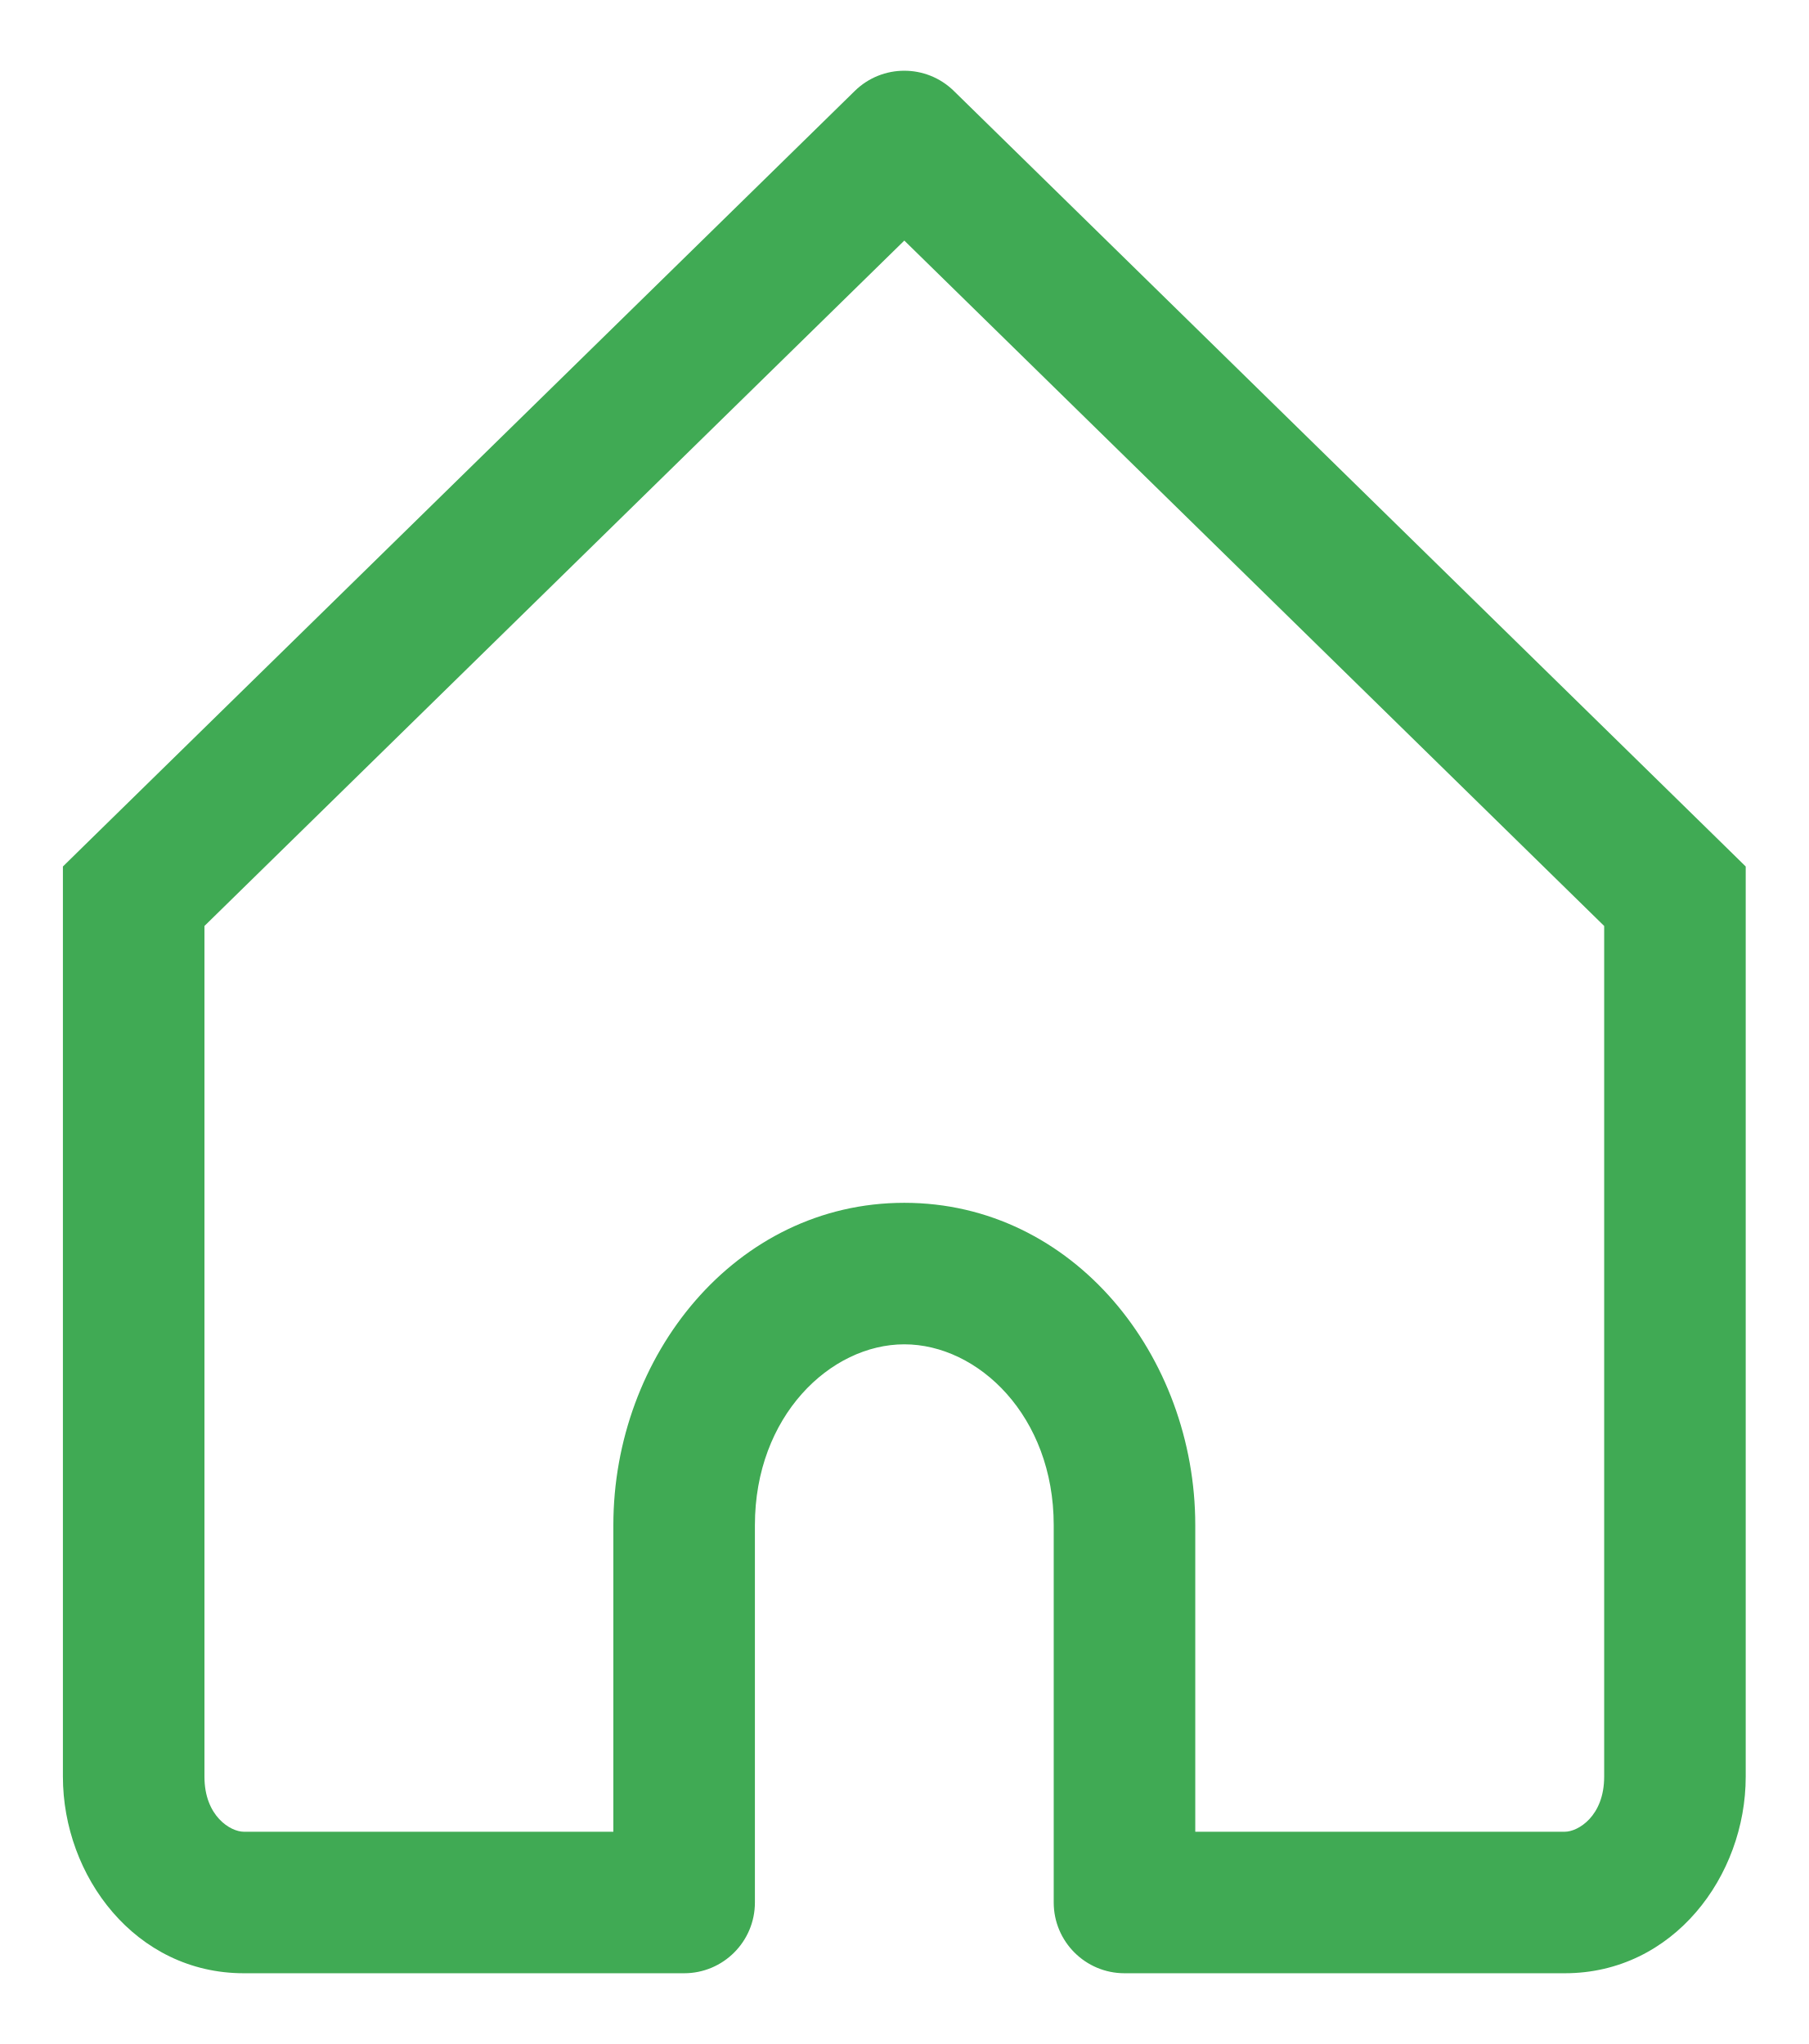
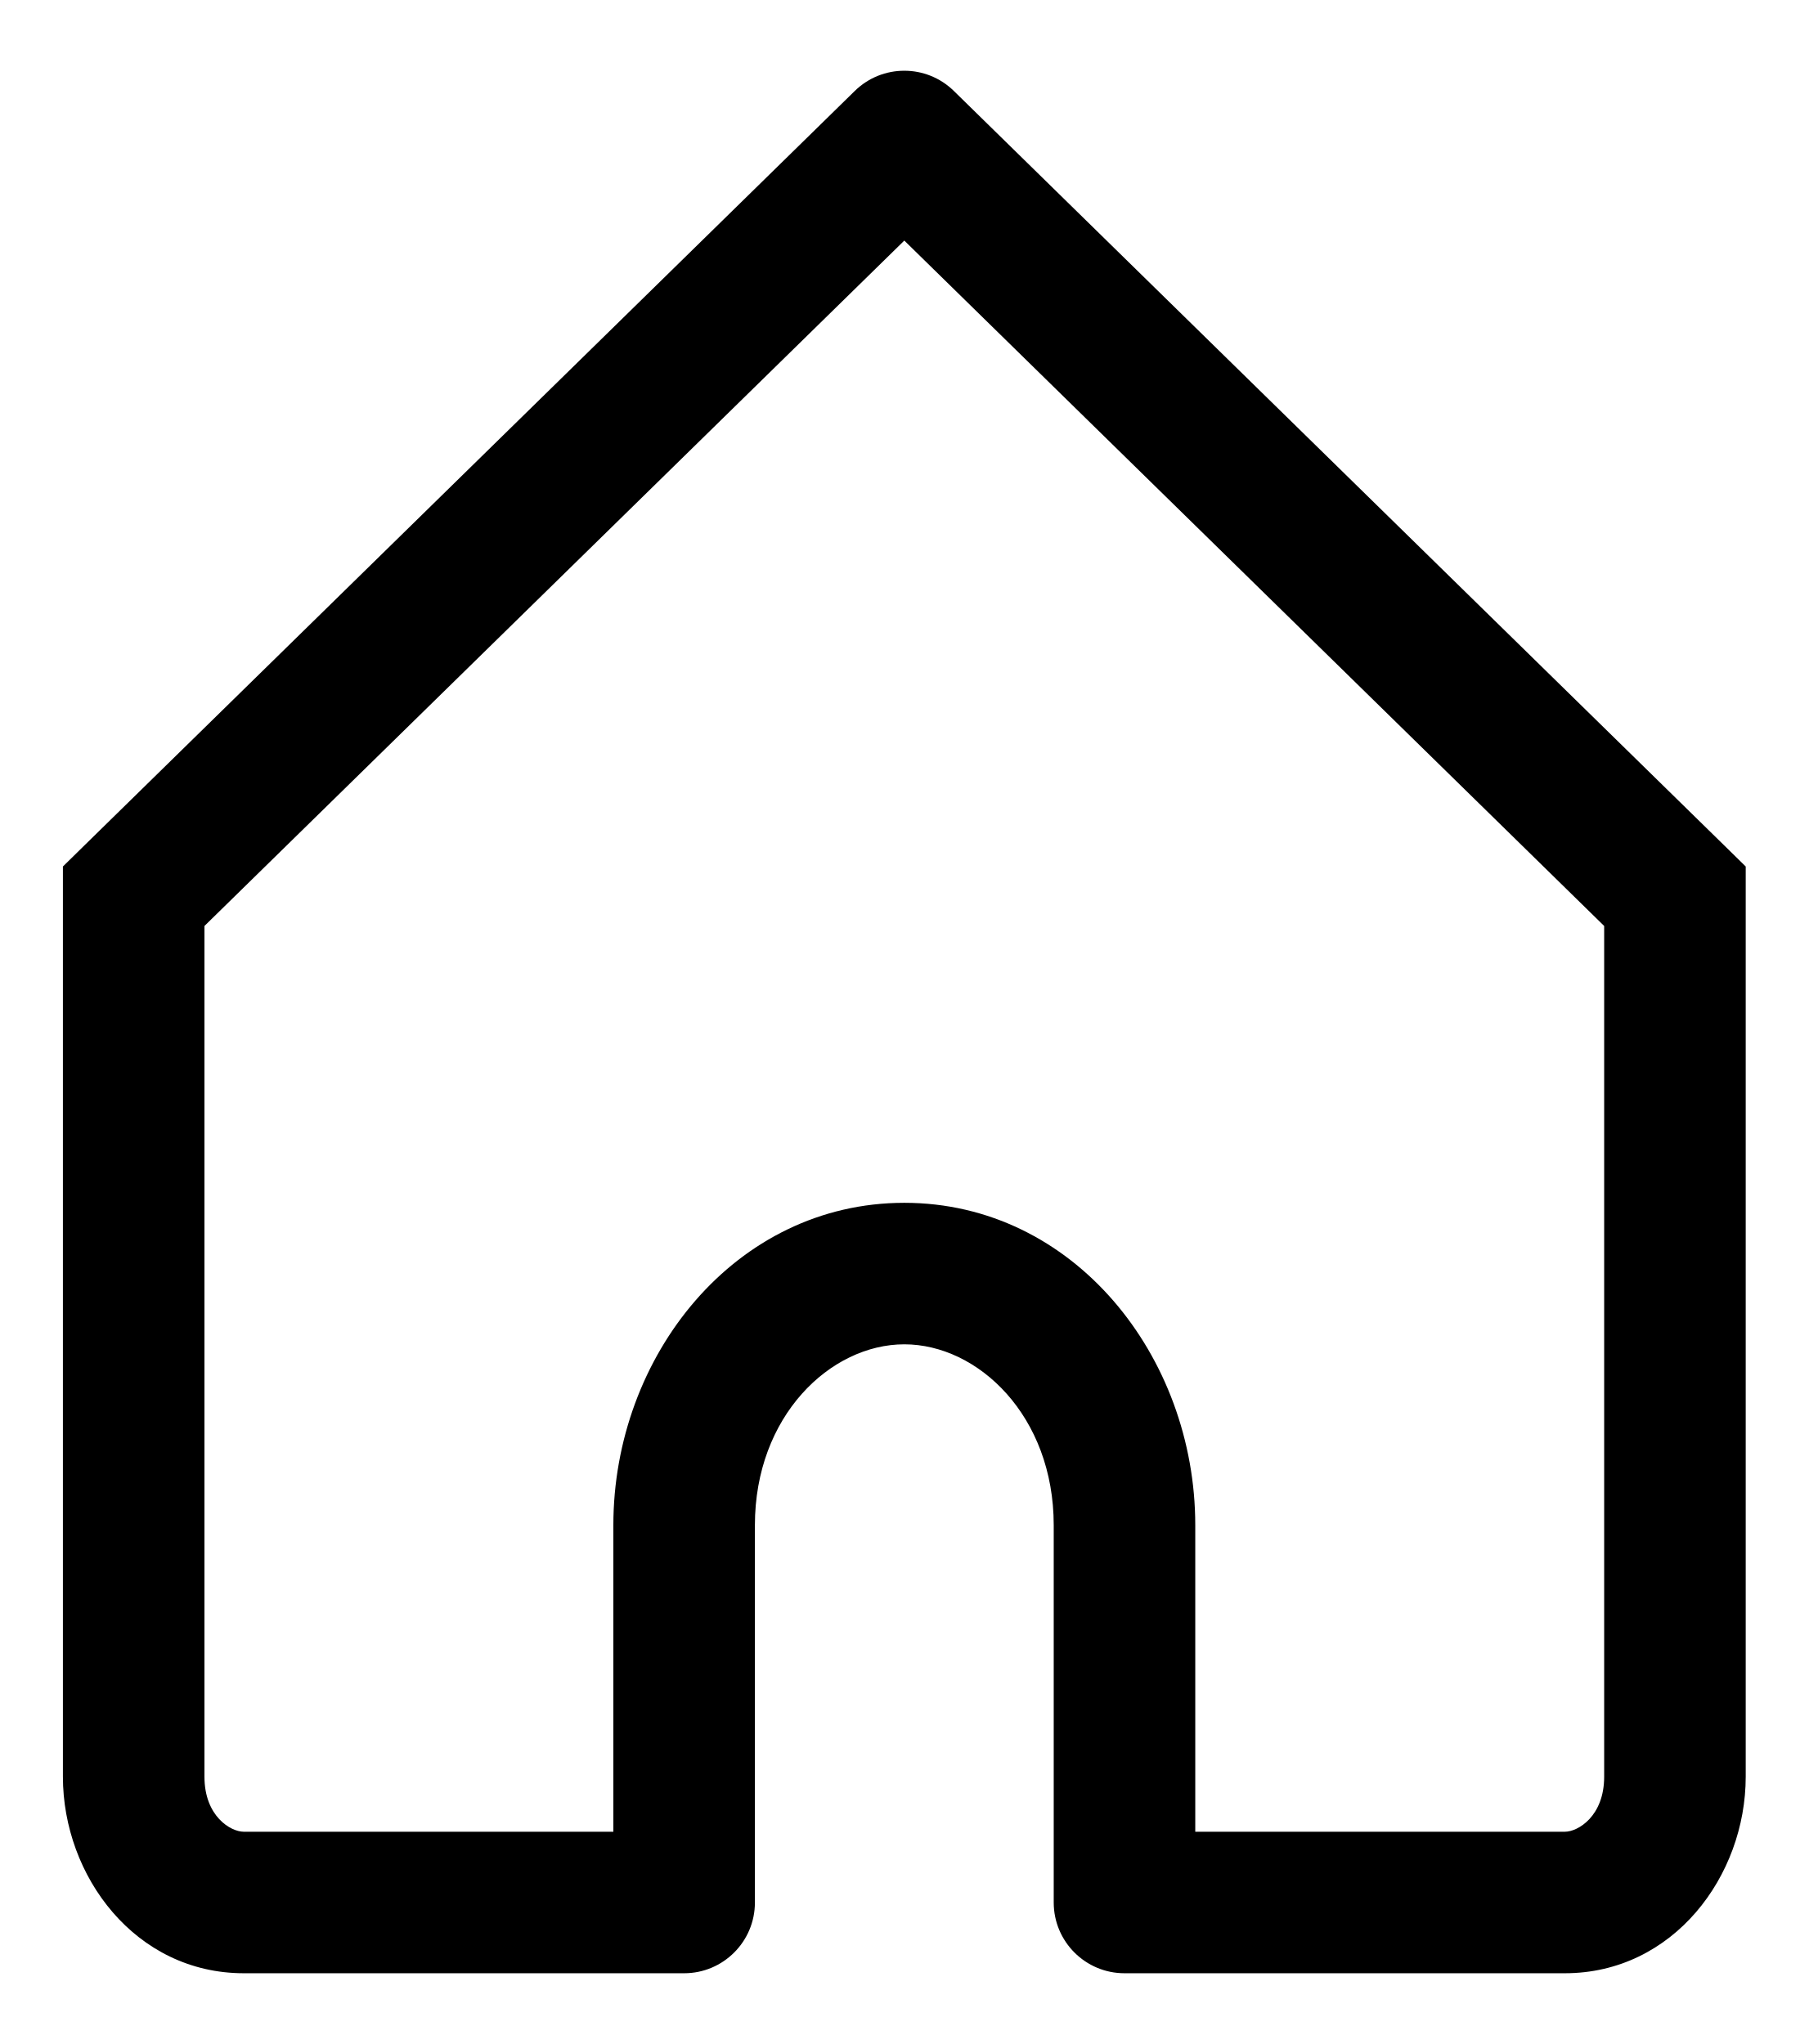
- <svg xmlns="http://www.w3.org/2000/svg" width="23" height="26" viewBox="0 0 23 26" fill="none">
-   <path d="M11.5 1.8L12.13 1.157C11.78 0.814 11.22 0.814 10.87 1.157L11.5 1.8ZM1.7 11.4L1.07 10.757L0.8 11.022V11.4H1.7ZM8.7 24.2V25.1C9.197 25.1 9.6 24.697 9.6 24.2H8.7ZM14.3 24.2H13.4C13.4 24.697 13.803 25.1 14.3 25.1V24.2ZM21.3 11.4H22.2V11.022L21.93 10.757L21.3 11.4ZM3.1 25.1H8.7V23.3H3.1V25.1ZM21.93 10.757L12.13 1.157L10.87 2.443L20.67 12.043L21.93 10.757ZM10.87 1.157L1.07 10.757L2.33 12.043L12.13 2.443L10.87 1.157ZM9.6 24.2V19.4H7.8V24.2H9.6ZM13.4 19.4V24.2H15.2V19.4H13.4ZM14.3 25.1H19.9V23.3H14.3V25.1ZM22.2 22.6V11.4H20.4V22.6H22.2ZM0.8 11.4V22.6H2.6V11.4H0.8ZM11.5 17.1C12.44 17.1 13.4 18.013 13.4 19.4H15.2C15.2 17.252 13.653 15.3 11.5 15.3V17.1ZM11.5 15.3C9.348 15.3 7.8 17.252 7.8 19.4H9.6C9.6 18.013 10.56 17.1 11.5 17.1V15.3ZM19.9 25.1C21.28 25.1 22.2 23.864 22.2 22.6H20.4C20.4 23.103 20.067 23.3 19.9 23.3V25.1ZM3.1 23.3C2.933 23.3 2.6 23.103 2.6 22.6H0.8C0.8 23.864 1.721 25.1 3.1 25.1V23.3Z" fill="#40AA54" />
+ <svg xmlns="http://www.w3.org/2000/svg" width="23" height="26" viewBox="0 0 23 26">
+   <path d="m11.5 1.8.63-.643c-.35-.343-.91-.343-1.26 0zm-9.8 9.6-.63-.643-.27.265v.378zm7 12.8v.9c.497 0 .9-.403.9-.9zm5.6 0h-.9c0 .497.403.9.9.9zm7-12.8h.9v-.378l-.27-.265zm-18.2 13.7h5.6v-1.8h-5.6zm18.83-14.343-9.8-9.6-1.26 1.286 9.8 9.6zm-11.06-9.6-9.8 9.6 1.26 1.286 9.8-9.6zm-1.27 23.043v-4.8h-1.8v4.8zm3.8-4.8v4.8h1.8v-4.8zm.9 5.7h5.6v-1.8h-5.6zm7.9-2.5v-11.2h-1.8v11.2zm-21.4-11.2v11.2h1.8v-11.2zm10.7 5.7c.94 0 1.9.913 1.9 2.3h1.8c0-2.148-1.547-4.1-3.7-4.1zm0-1.8c-2.153 0-3.7 1.952-3.7 4.1h1.8c0-1.387.96-2.3 1.9-2.3zm8.4 9.8c1.379 0 2.3-1.236 2.3-2.5h-1.8c0 .503-.333.7-.5.7zm-16.8-1.8c-.167 0-.5-.197-.5-.7h-1.8c0 1.264.921 2.5 2.3 2.5z" fill="#000" />
</svg>
